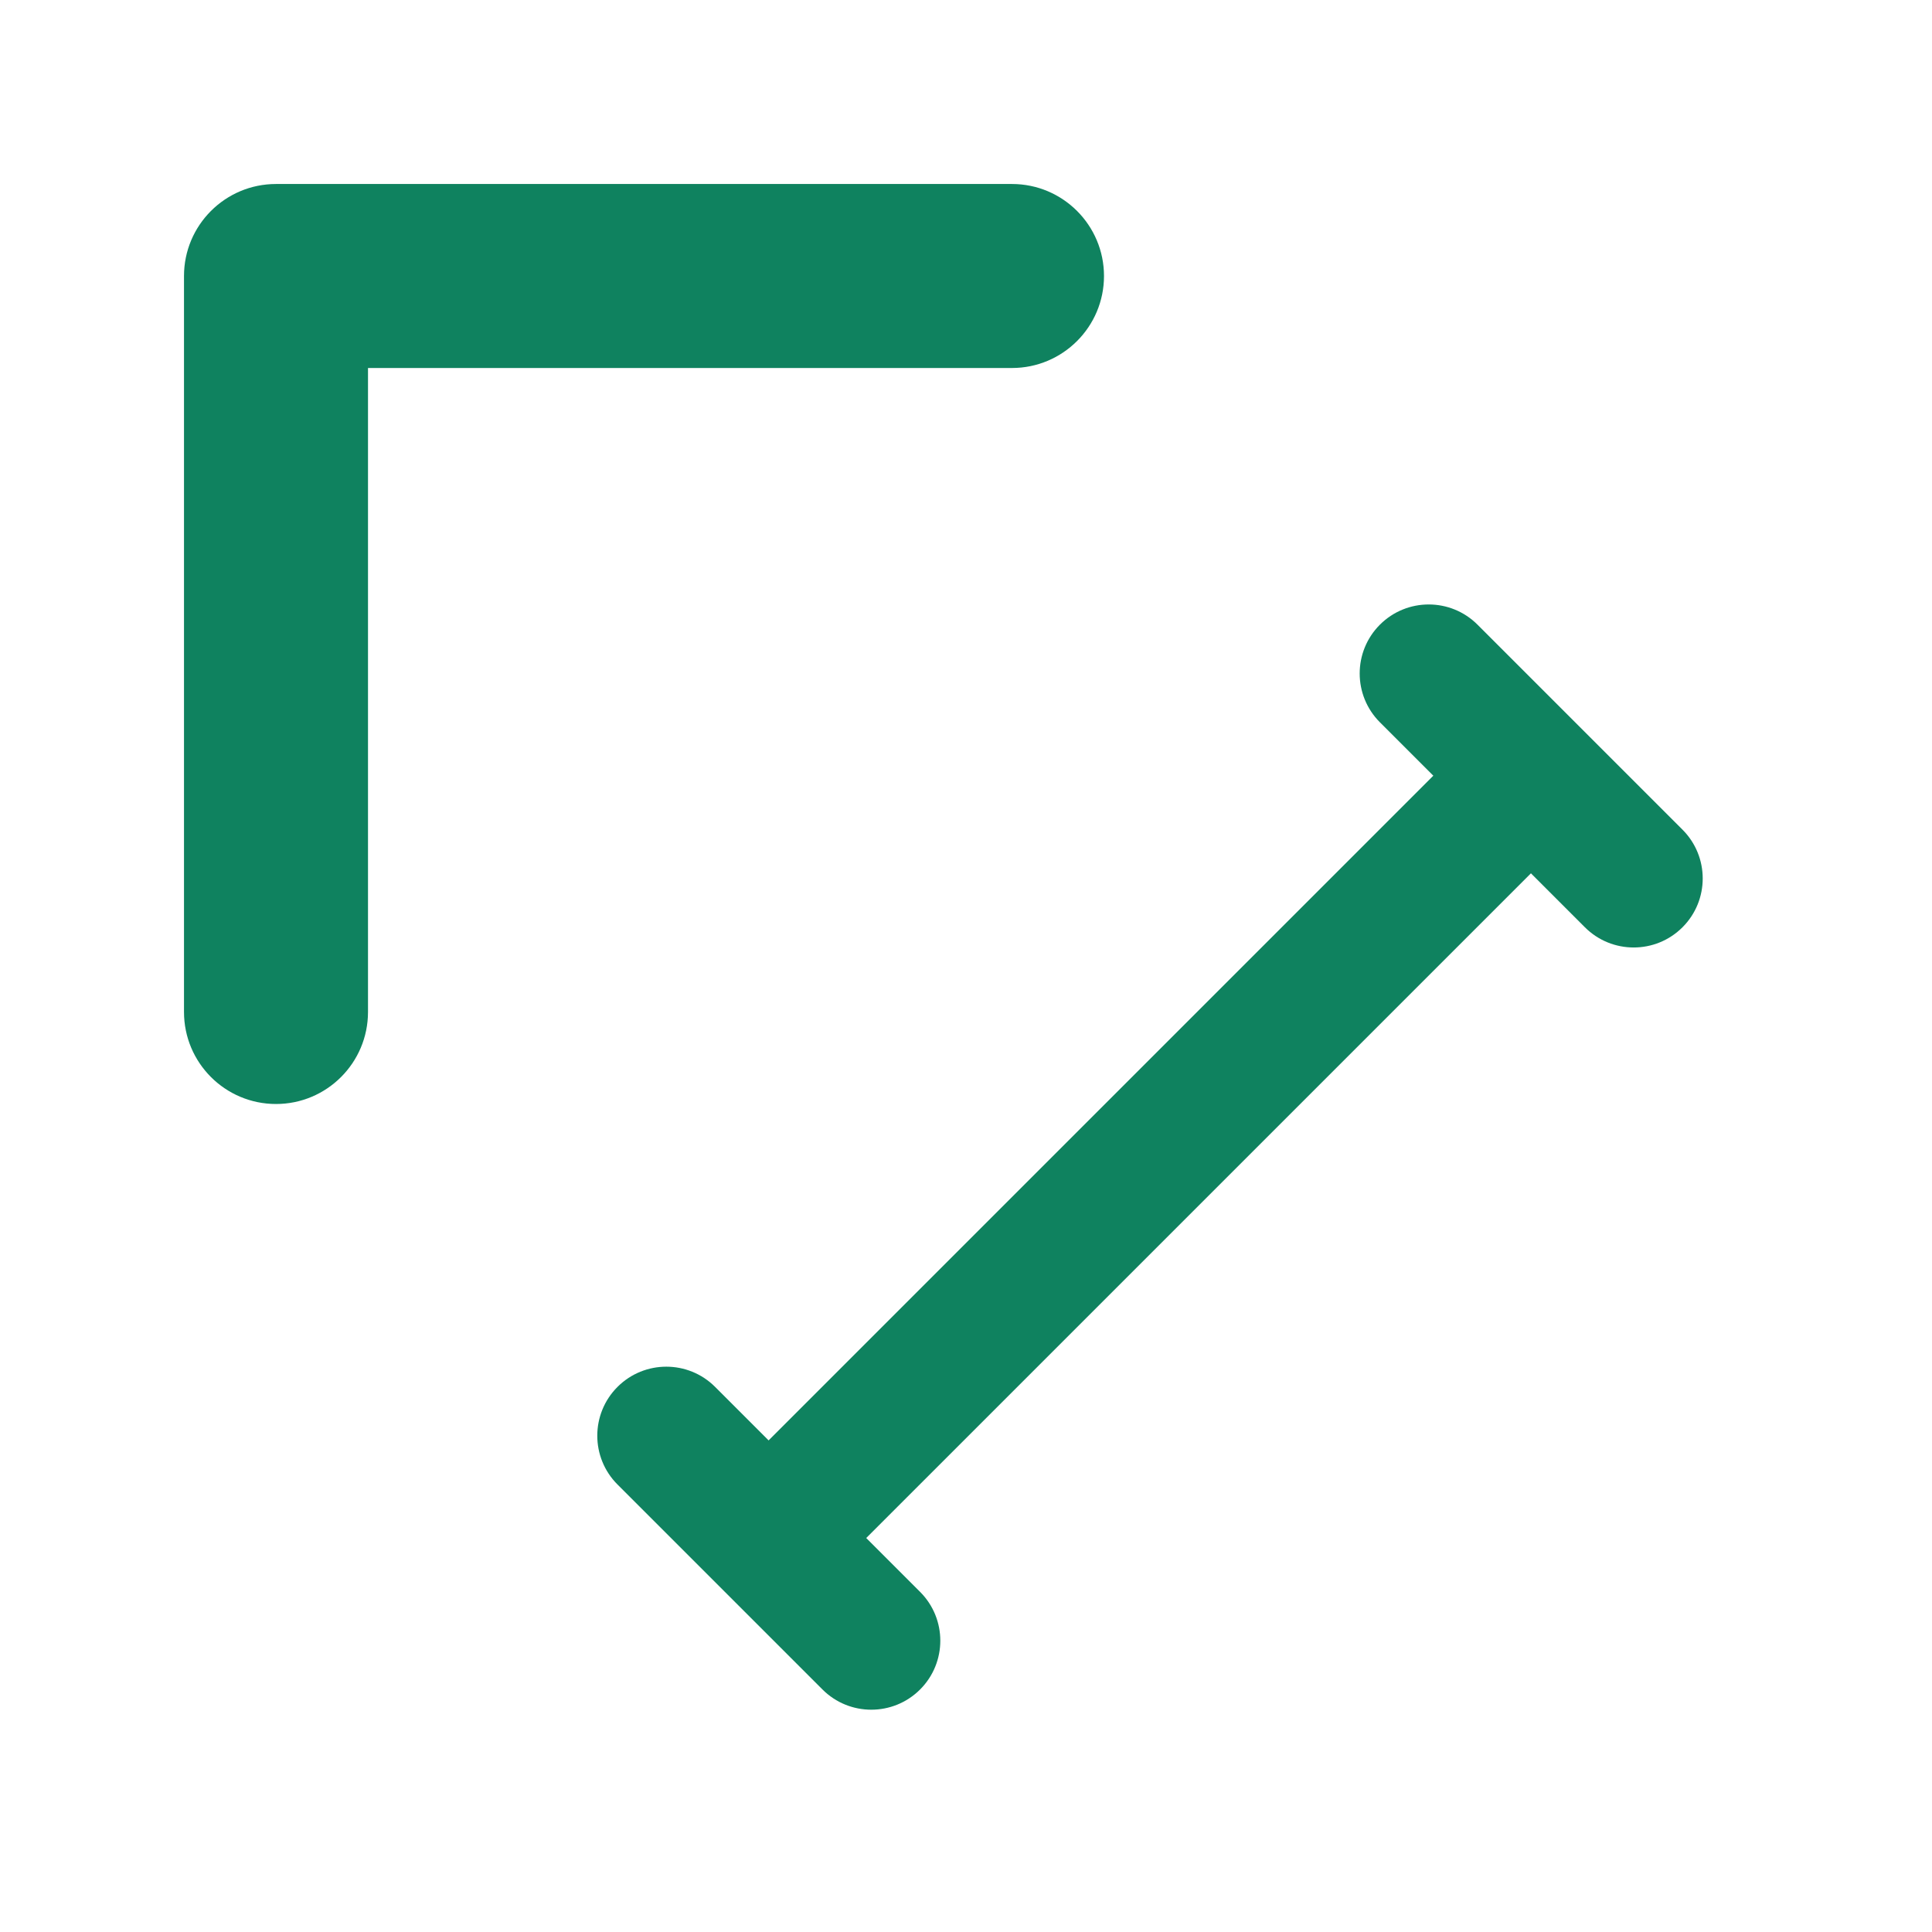
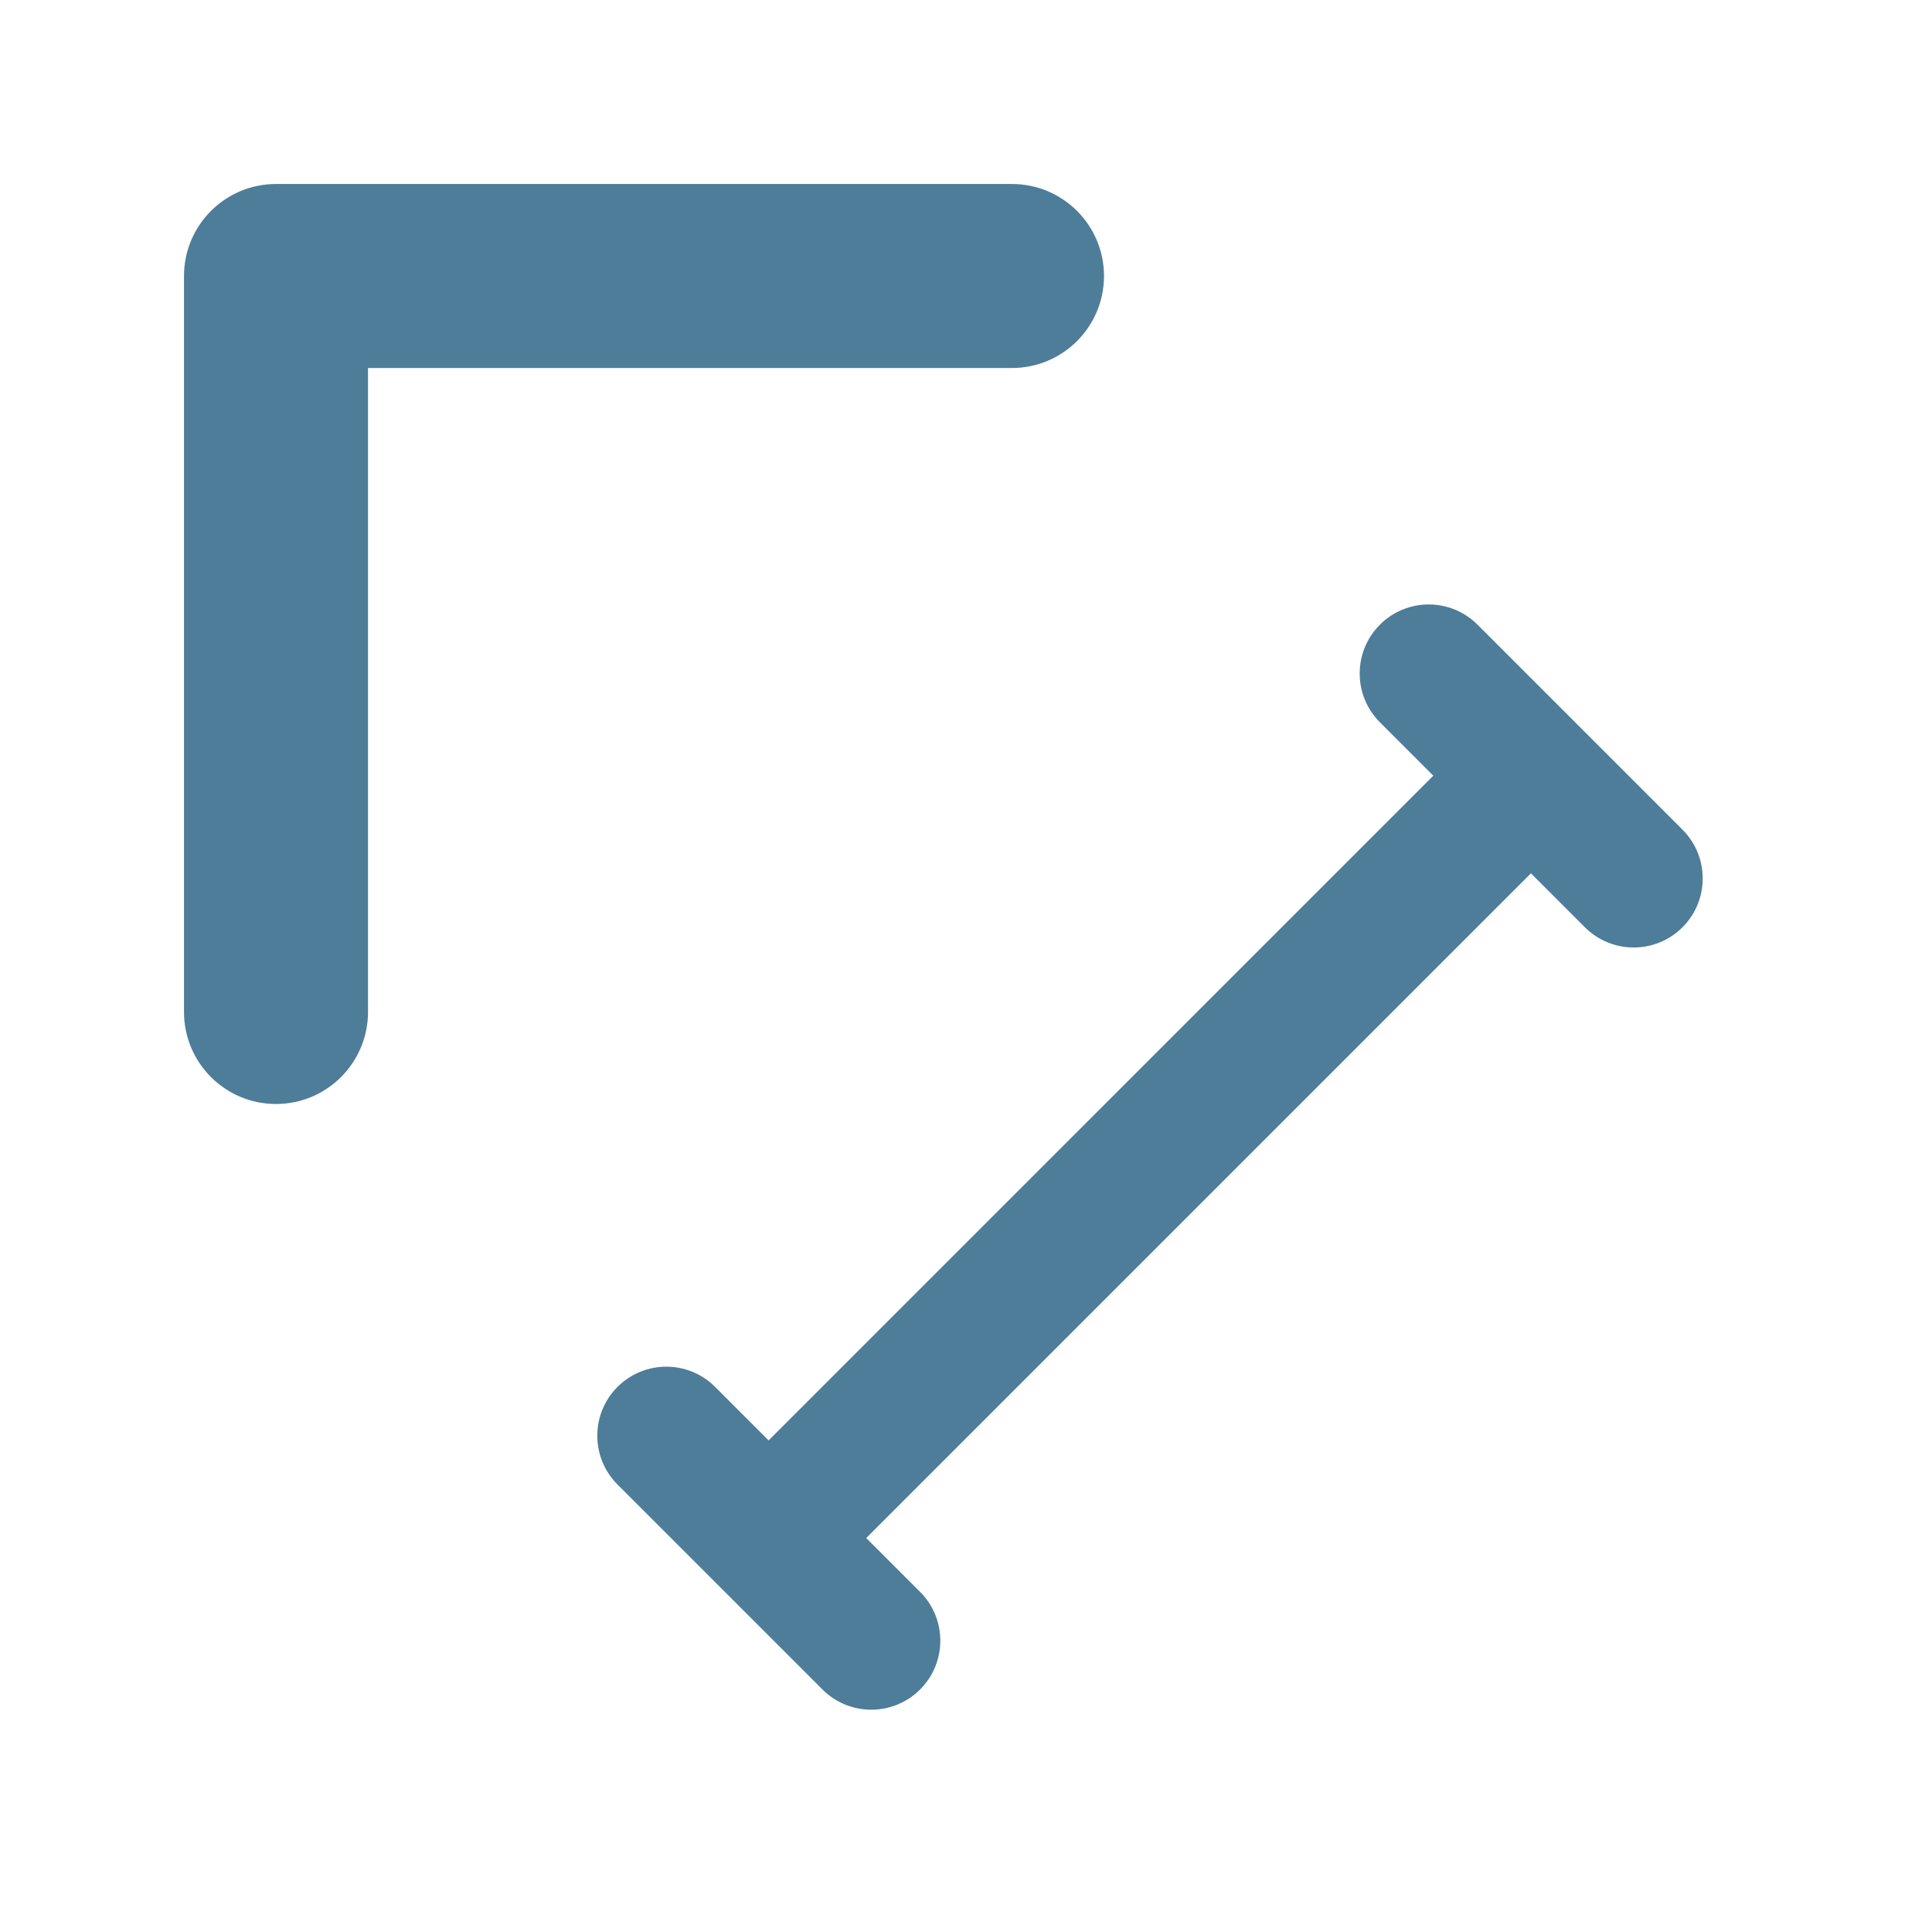
<svg xmlns="http://www.w3.org/2000/svg" width="21" height="21" viewBox="0 0 21 21" fill="none">
-   <path fill-rule="evenodd" clip-rule="evenodd" d="M2 3C2 2.448 2.448 2 3 2H11C11.552 2 12 2.448 12 3C12 3.552 11.552 4 11 4H4V11C4 11.552 3.552 12 3 12C2.448 12 2 11.552 2 11V3Z" fill="#0F825F" />
-   <path fill-rule="evenodd" clip-rule="evenodd" d="M6.712 15.075C7.005 14.782 7.48 14.782 7.773 15.075L10.001 17.303C10.294 17.596 10.294 18.071 10.001 18.364C9.708 18.657 9.233 18.657 8.94 18.364L6.712 16.136C6.419 15.843 6.419 15.368 6.712 15.075Z" fill="#0F825F" />
-   <path fill-rule="evenodd" clip-rule="evenodd" d="M17.081 7.991C17.374 8.284 17.374 8.759 17.081 9.052L8.979 17.154C8.686 17.447 8.211 17.447 7.918 17.154C7.625 16.861 7.625 16.386 7.918 16.093L16.02 7.991C16.313 7.698 16.788 7.698 17.081 7.991Z" fill="#0F825F" />
-   <path fill-rule="evenodd" clip-rule="evenodd" d="M14.999 6.79C15.292 6.497 15.767 6.497 16.06 6.79L18.288 9.018C18.581 9.311 18.581 9.786 18.288 10.079C17.995 10.372 17.52 10.372 17.227 10.079L14.999 7.851C14.706 7.558 14.706 7.083 14.999 6.79Z" fill="#0F825F" />
+   <path fill-rule="evenodd" clip-rule="evenodd" d="M2 3C2 2.448 2.448 2 3 2H11C11.552 2 12 2.448 12 3C12 3.552 11.552 4 11 4H4V11C4 11.552 3.552 12 3 12C2.448 12 2 11.552 2 11V3Z" fill="#4D7D99" />
+   <path fill-rule="evenodd" clip-rule="evenodd" d="M6.712 15.075C7.005 14.782 7.48 14.782 7.773 15.075L10.001 17.303C10.294 17.596 10.294 18.071 10.001 18.364C9.708 18.657 9.233 18.657 8.94 18.364L6.712 16.136C6.419 15.843 6.419 15.368 6.712 15.075Z" fill="#4D7D99" />
+   <path fill-rule="evenodd" clip-rule="evenodd" d="M17.081 7.991C17.374 8.284 17.374 8.759 17.081 9.052L8.979 17.154C8.686 17.447 8.211 17.447 7.918 17.154C7.625 16.861 7.625 16.386 7.918 16.093L16.02 7.991C16.313 7.698 16.788 7.698 17.081 7.991Z" fill="#4D7D99" />
+   <path fill-rule="evenodd" clip-rule="evenodd" d="M14.999 6.79C15.292 6.497 15.767 6.497 16.06 6.79L18.288 9.018C18.581 9.311 18.581 9.786 18.288 10.079C17.995 10.372 17.52 10.372 17.227 10.079L14.999 7.851C14.706 7.558 14.706 7.083 14.999 6.79Z" fill="#4D7D99" />
</svg>
